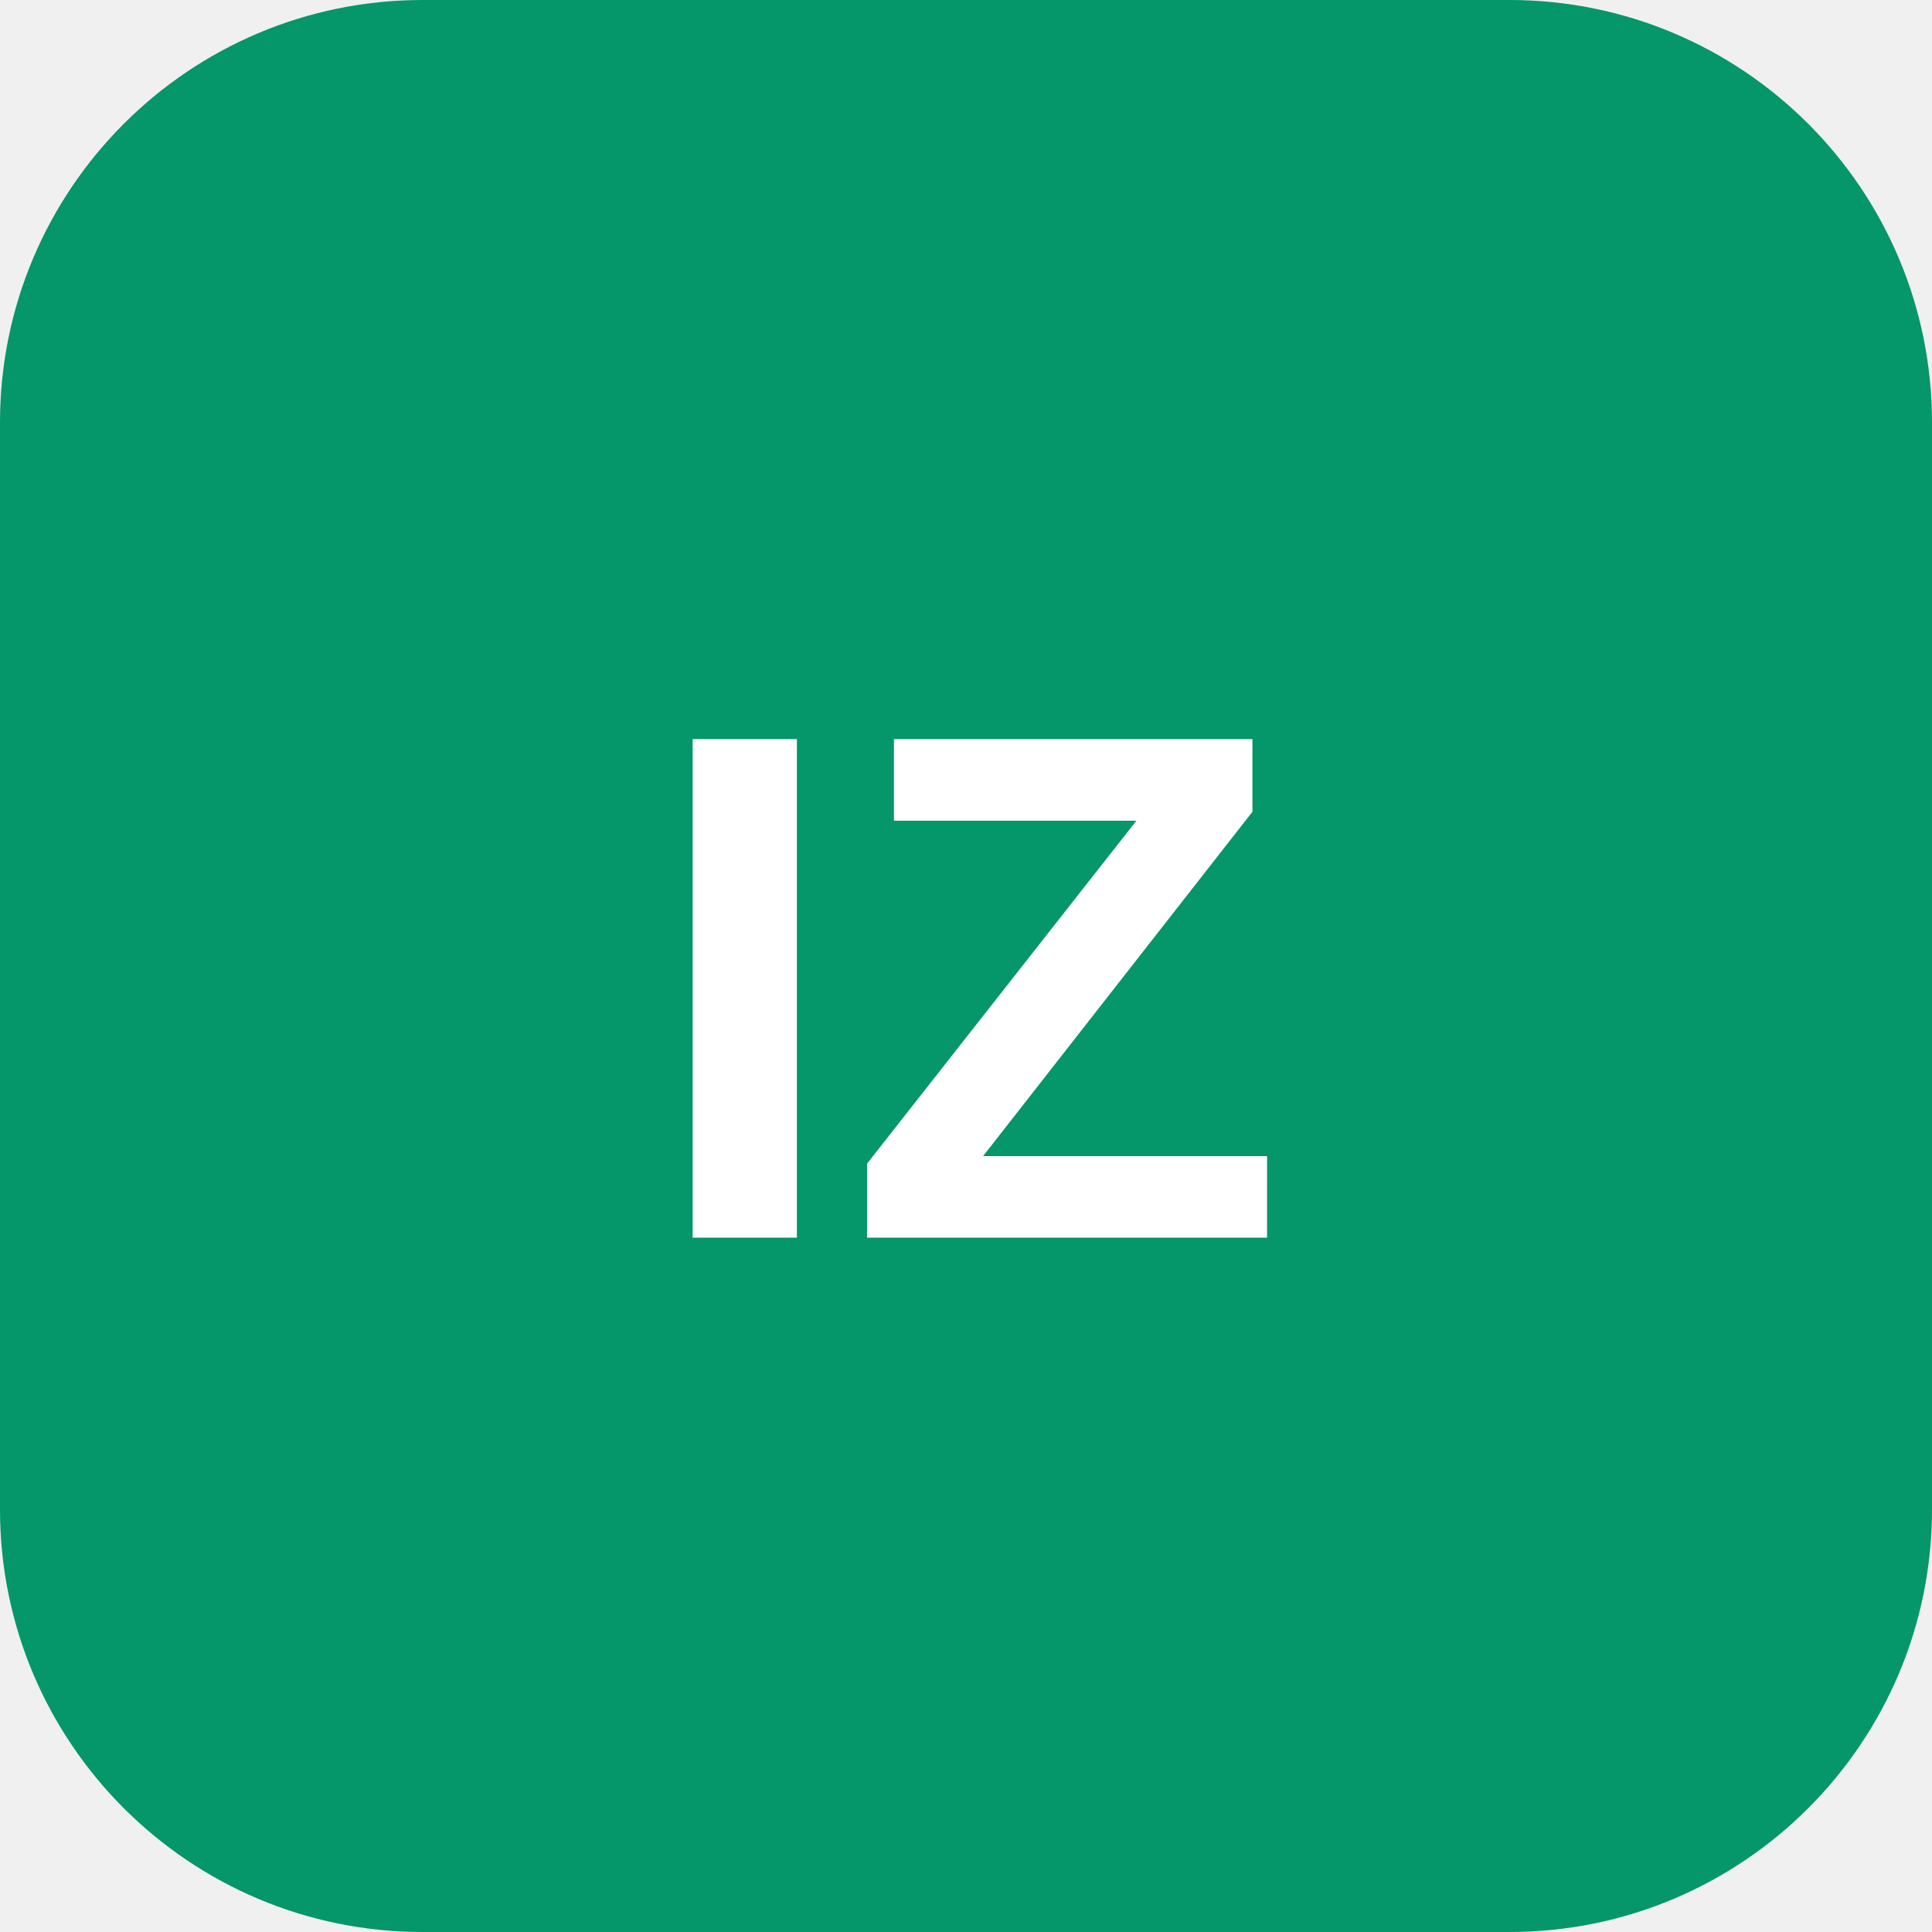
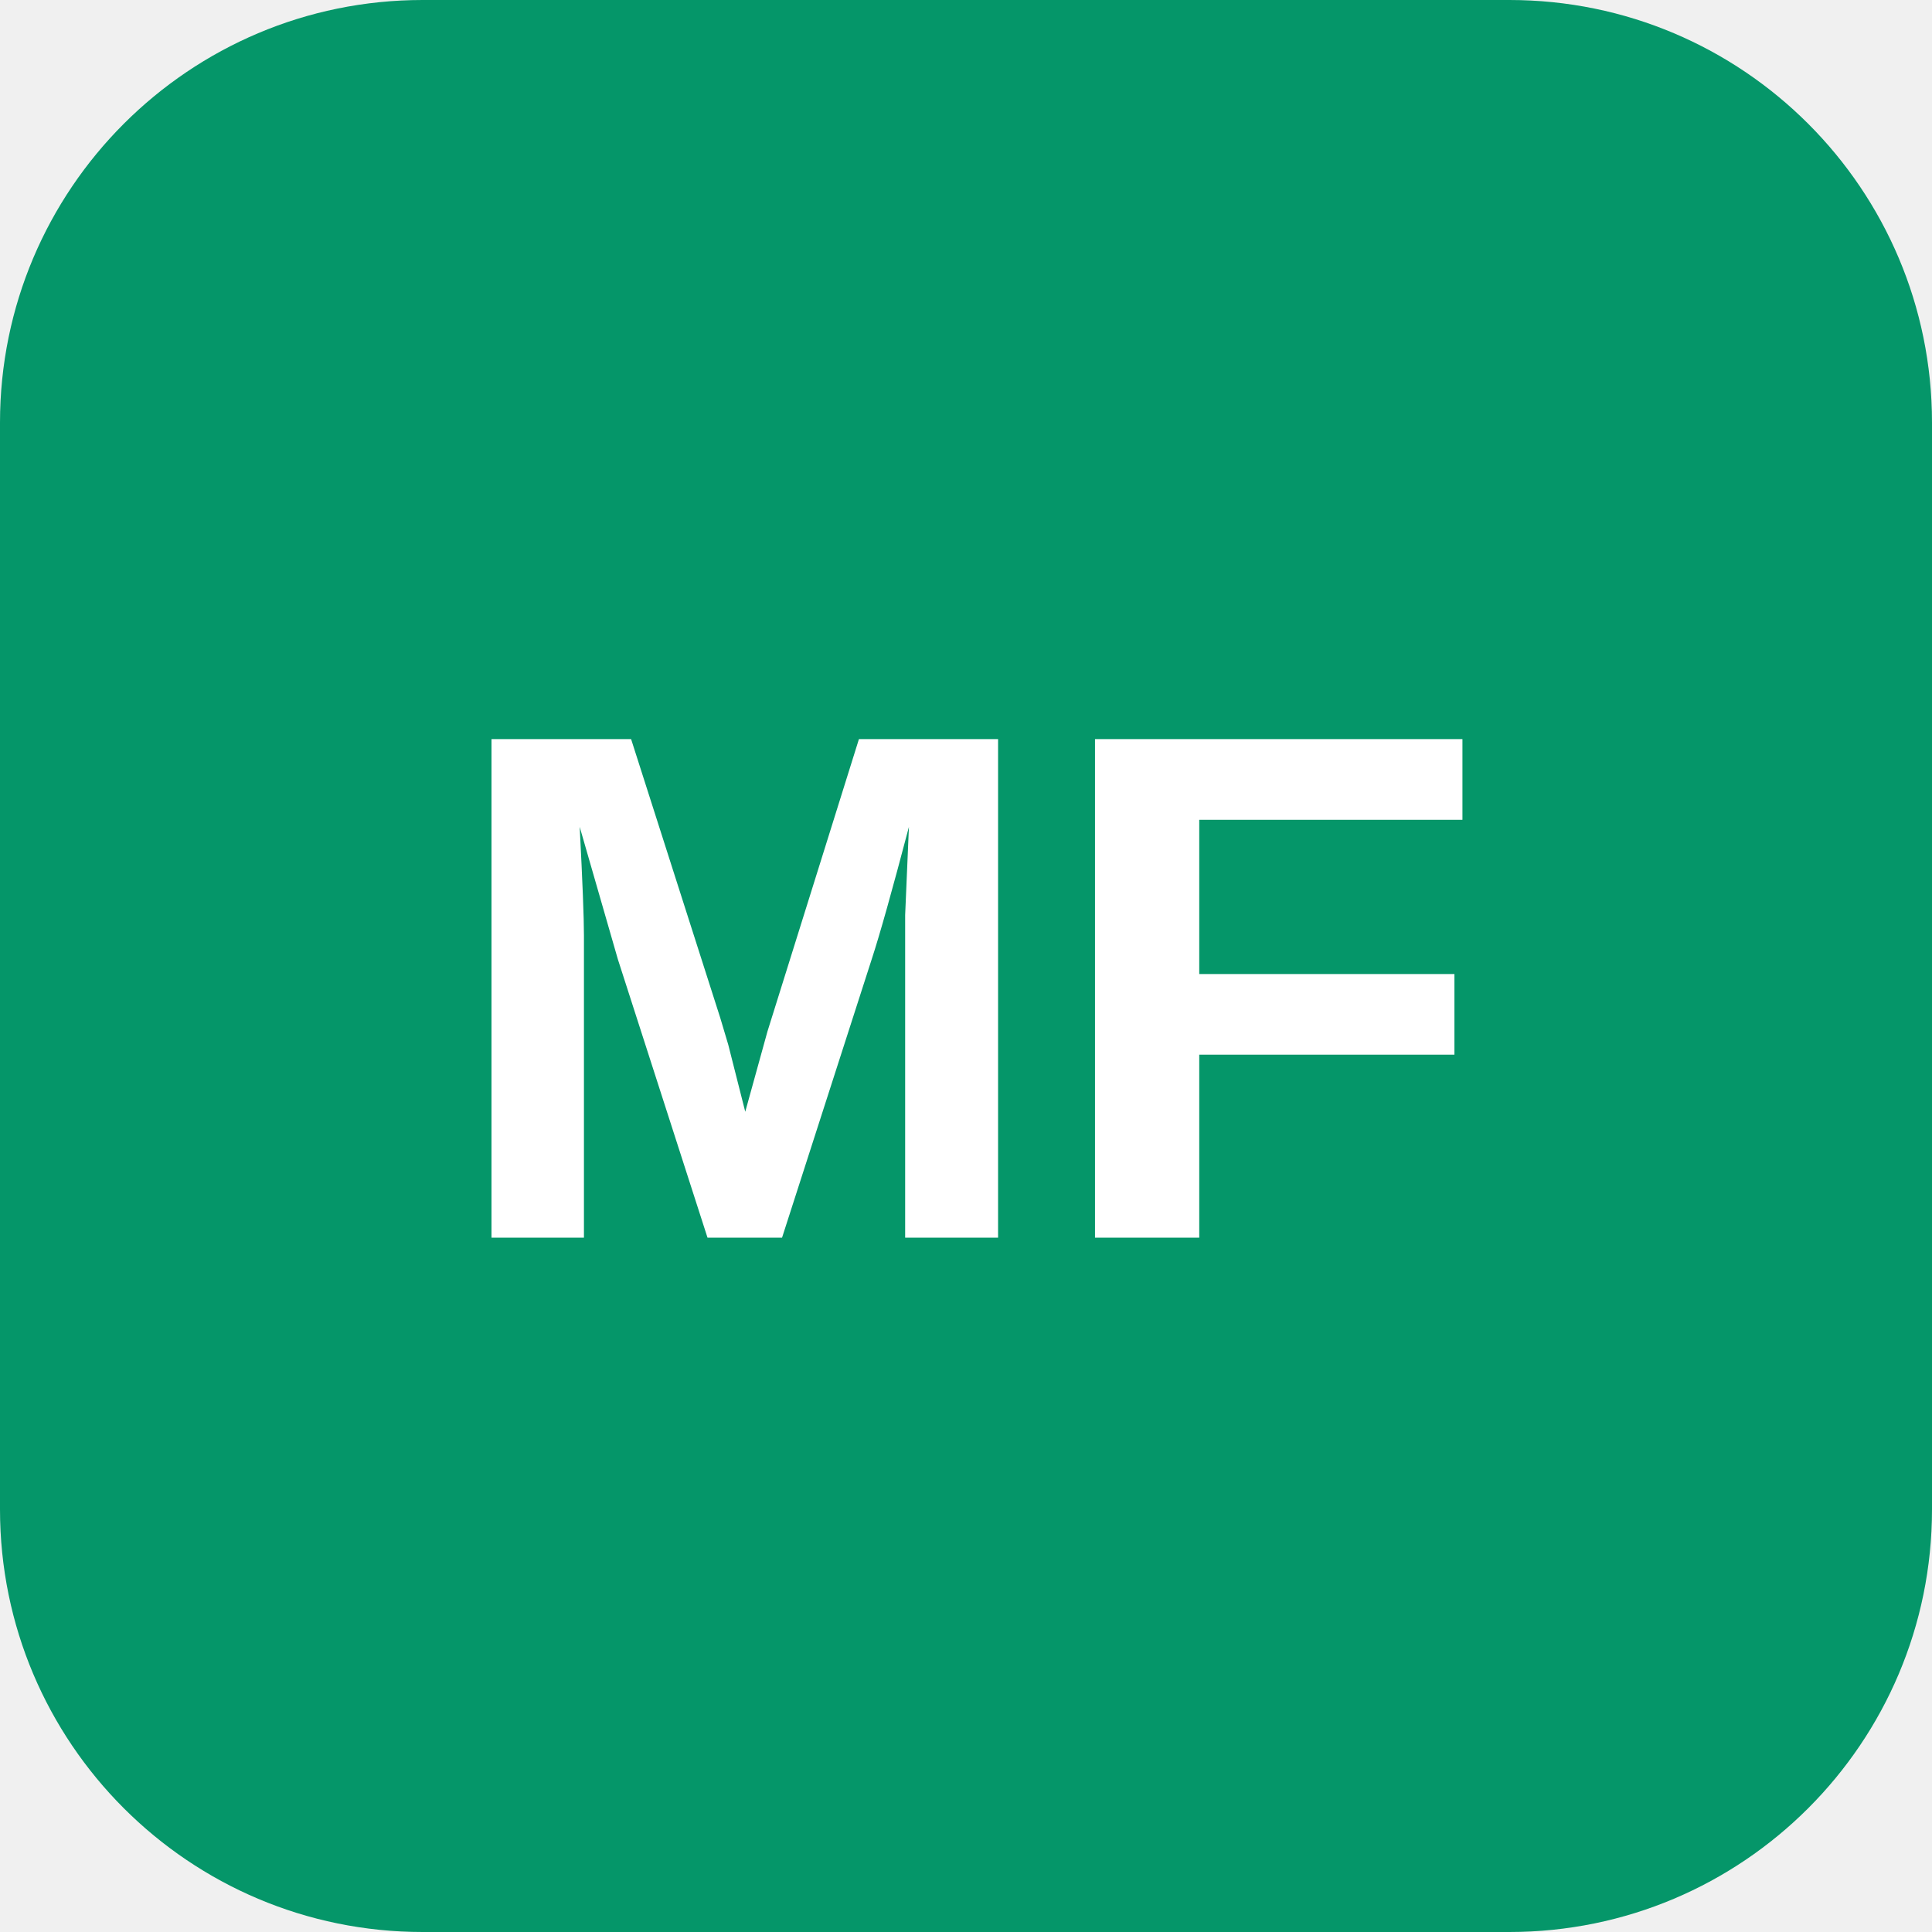
<svg xmlns="http://www.w3.org/2000/svg" viewBox="0 0 64 64">
  <rect width="64" height="64" rx="14" fill="#059669" />
-   <text x="32" y="41" font-family="Arial, Helvetica, sans-serif" font-size="24" font-weight="800" fill="#ffffff" text-anchor="middle">IZ</text>
+   <text x="32" y="41" font-family="Arial, Helvetica, sans-serif" font-size="24" font-weight="800" fill="#ffffff" text-anchor="middle">MF</text>
</svg>
